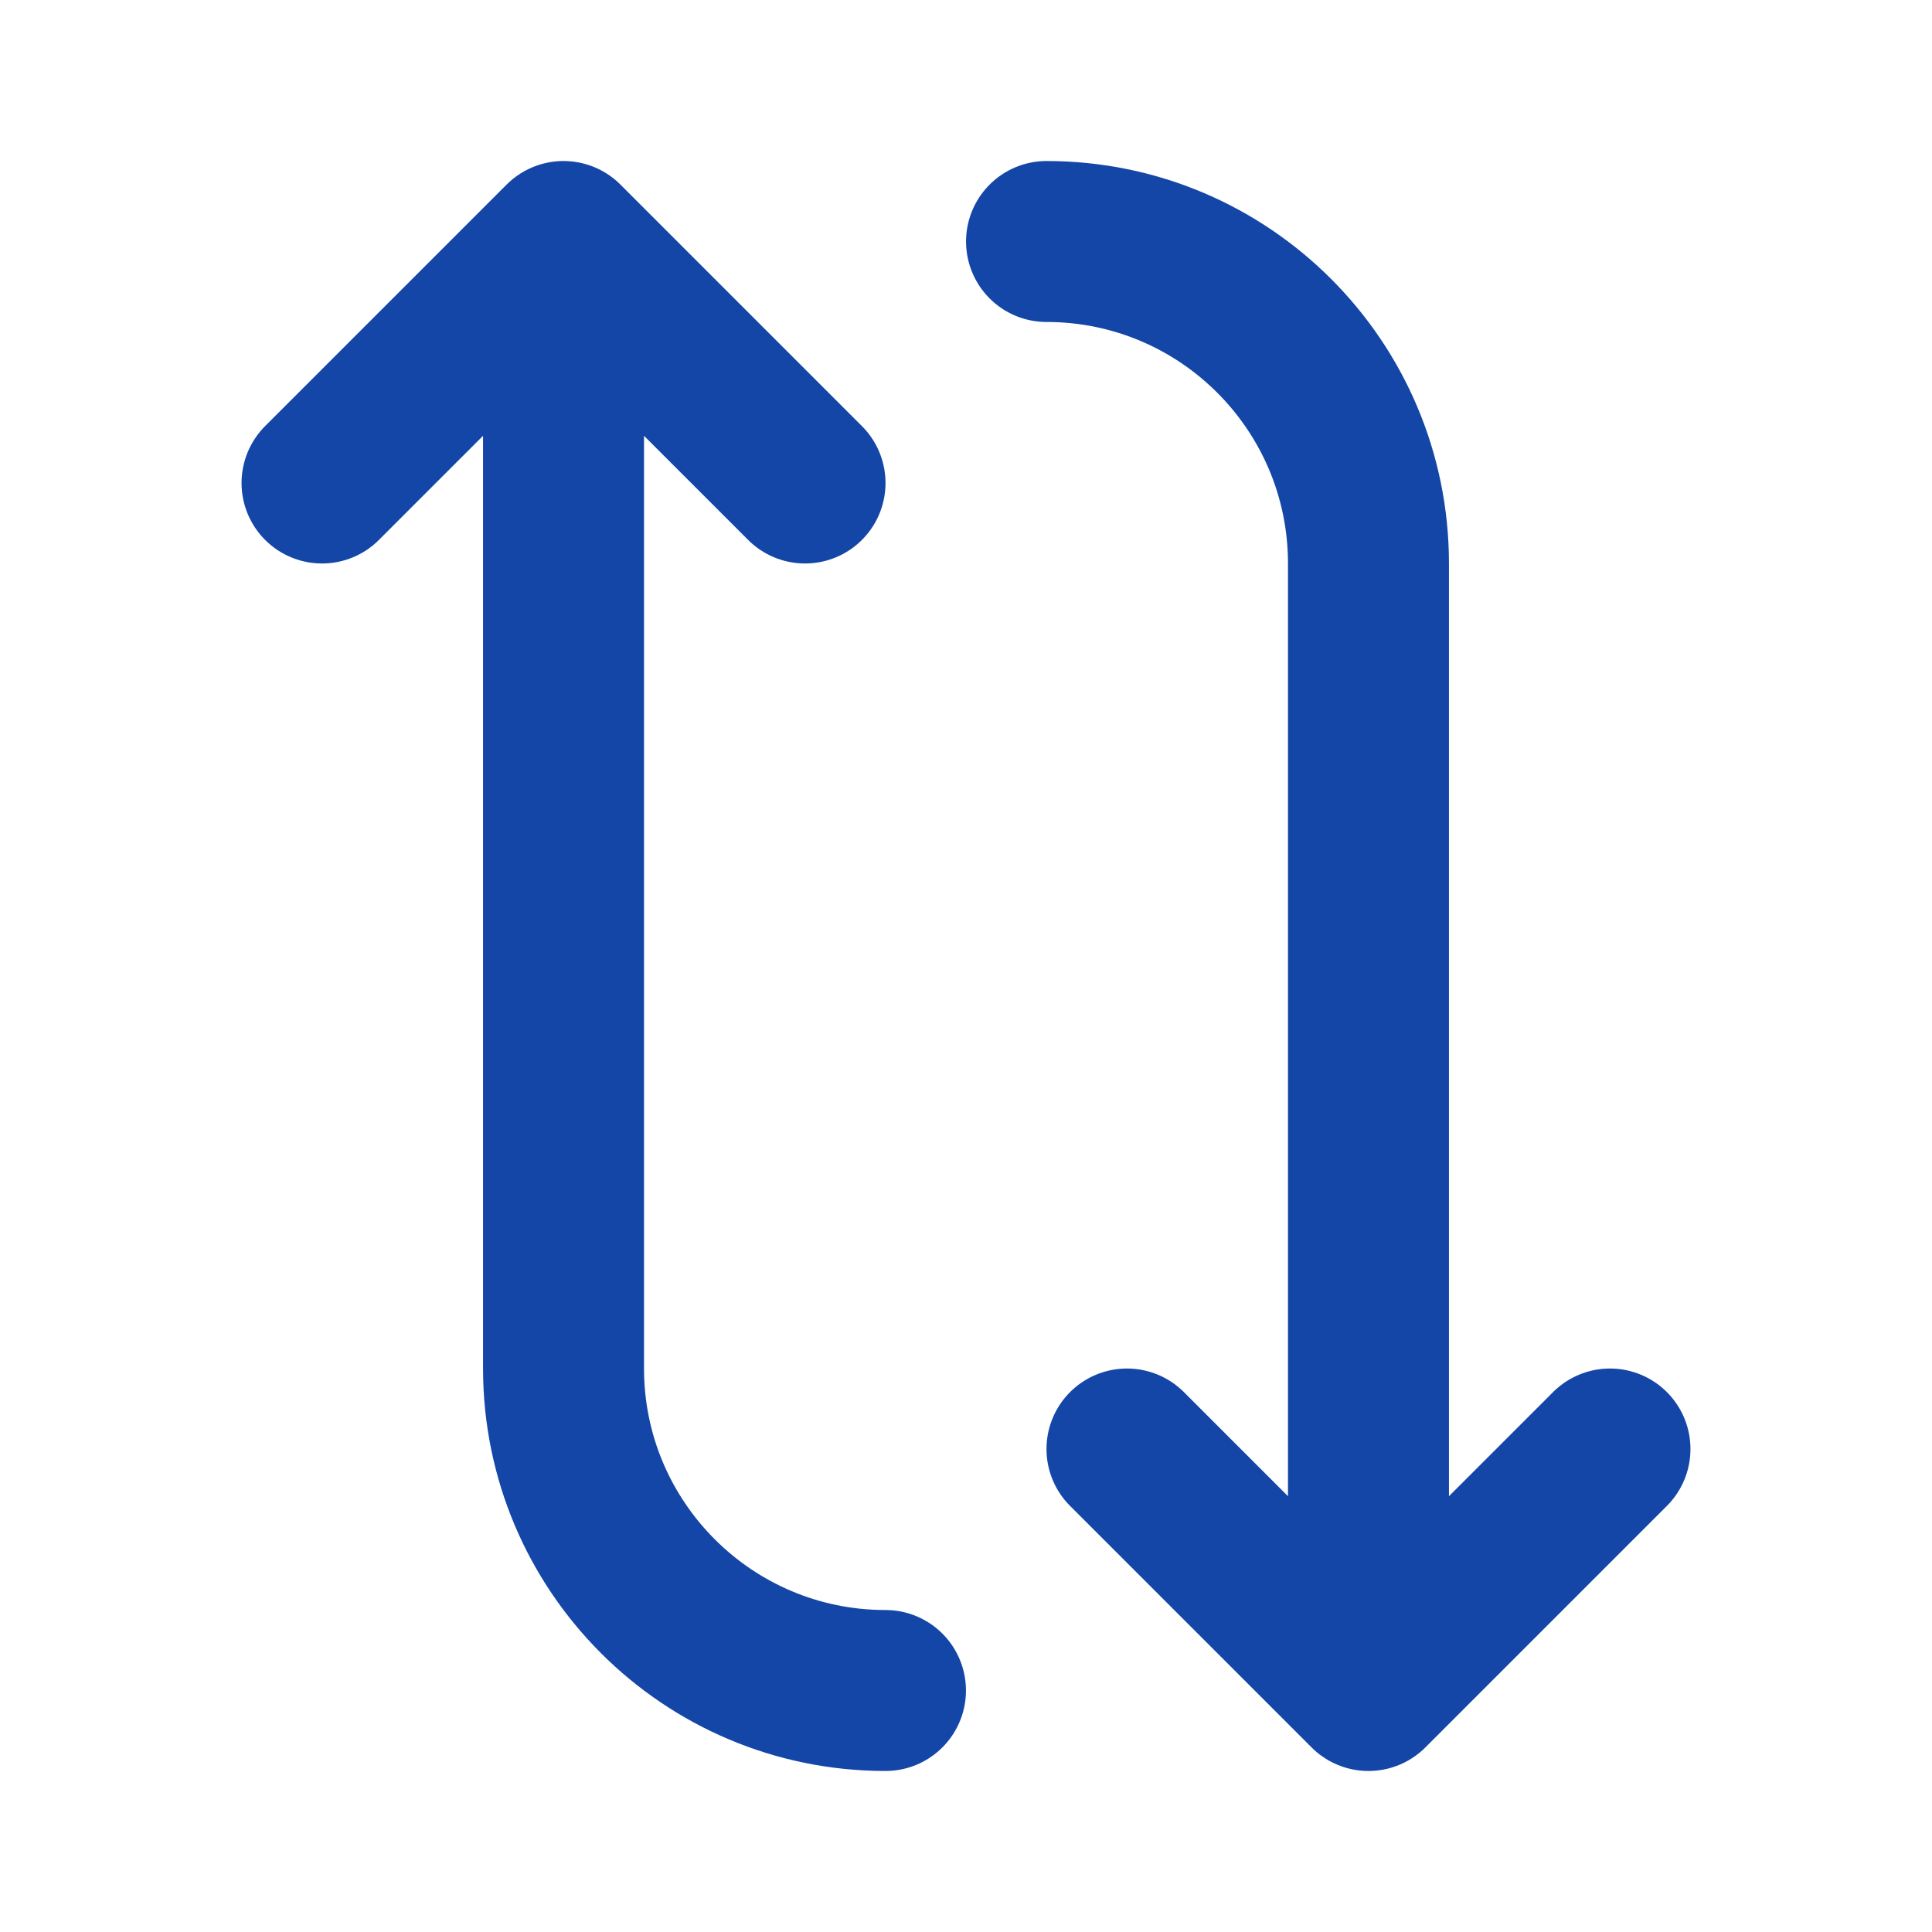
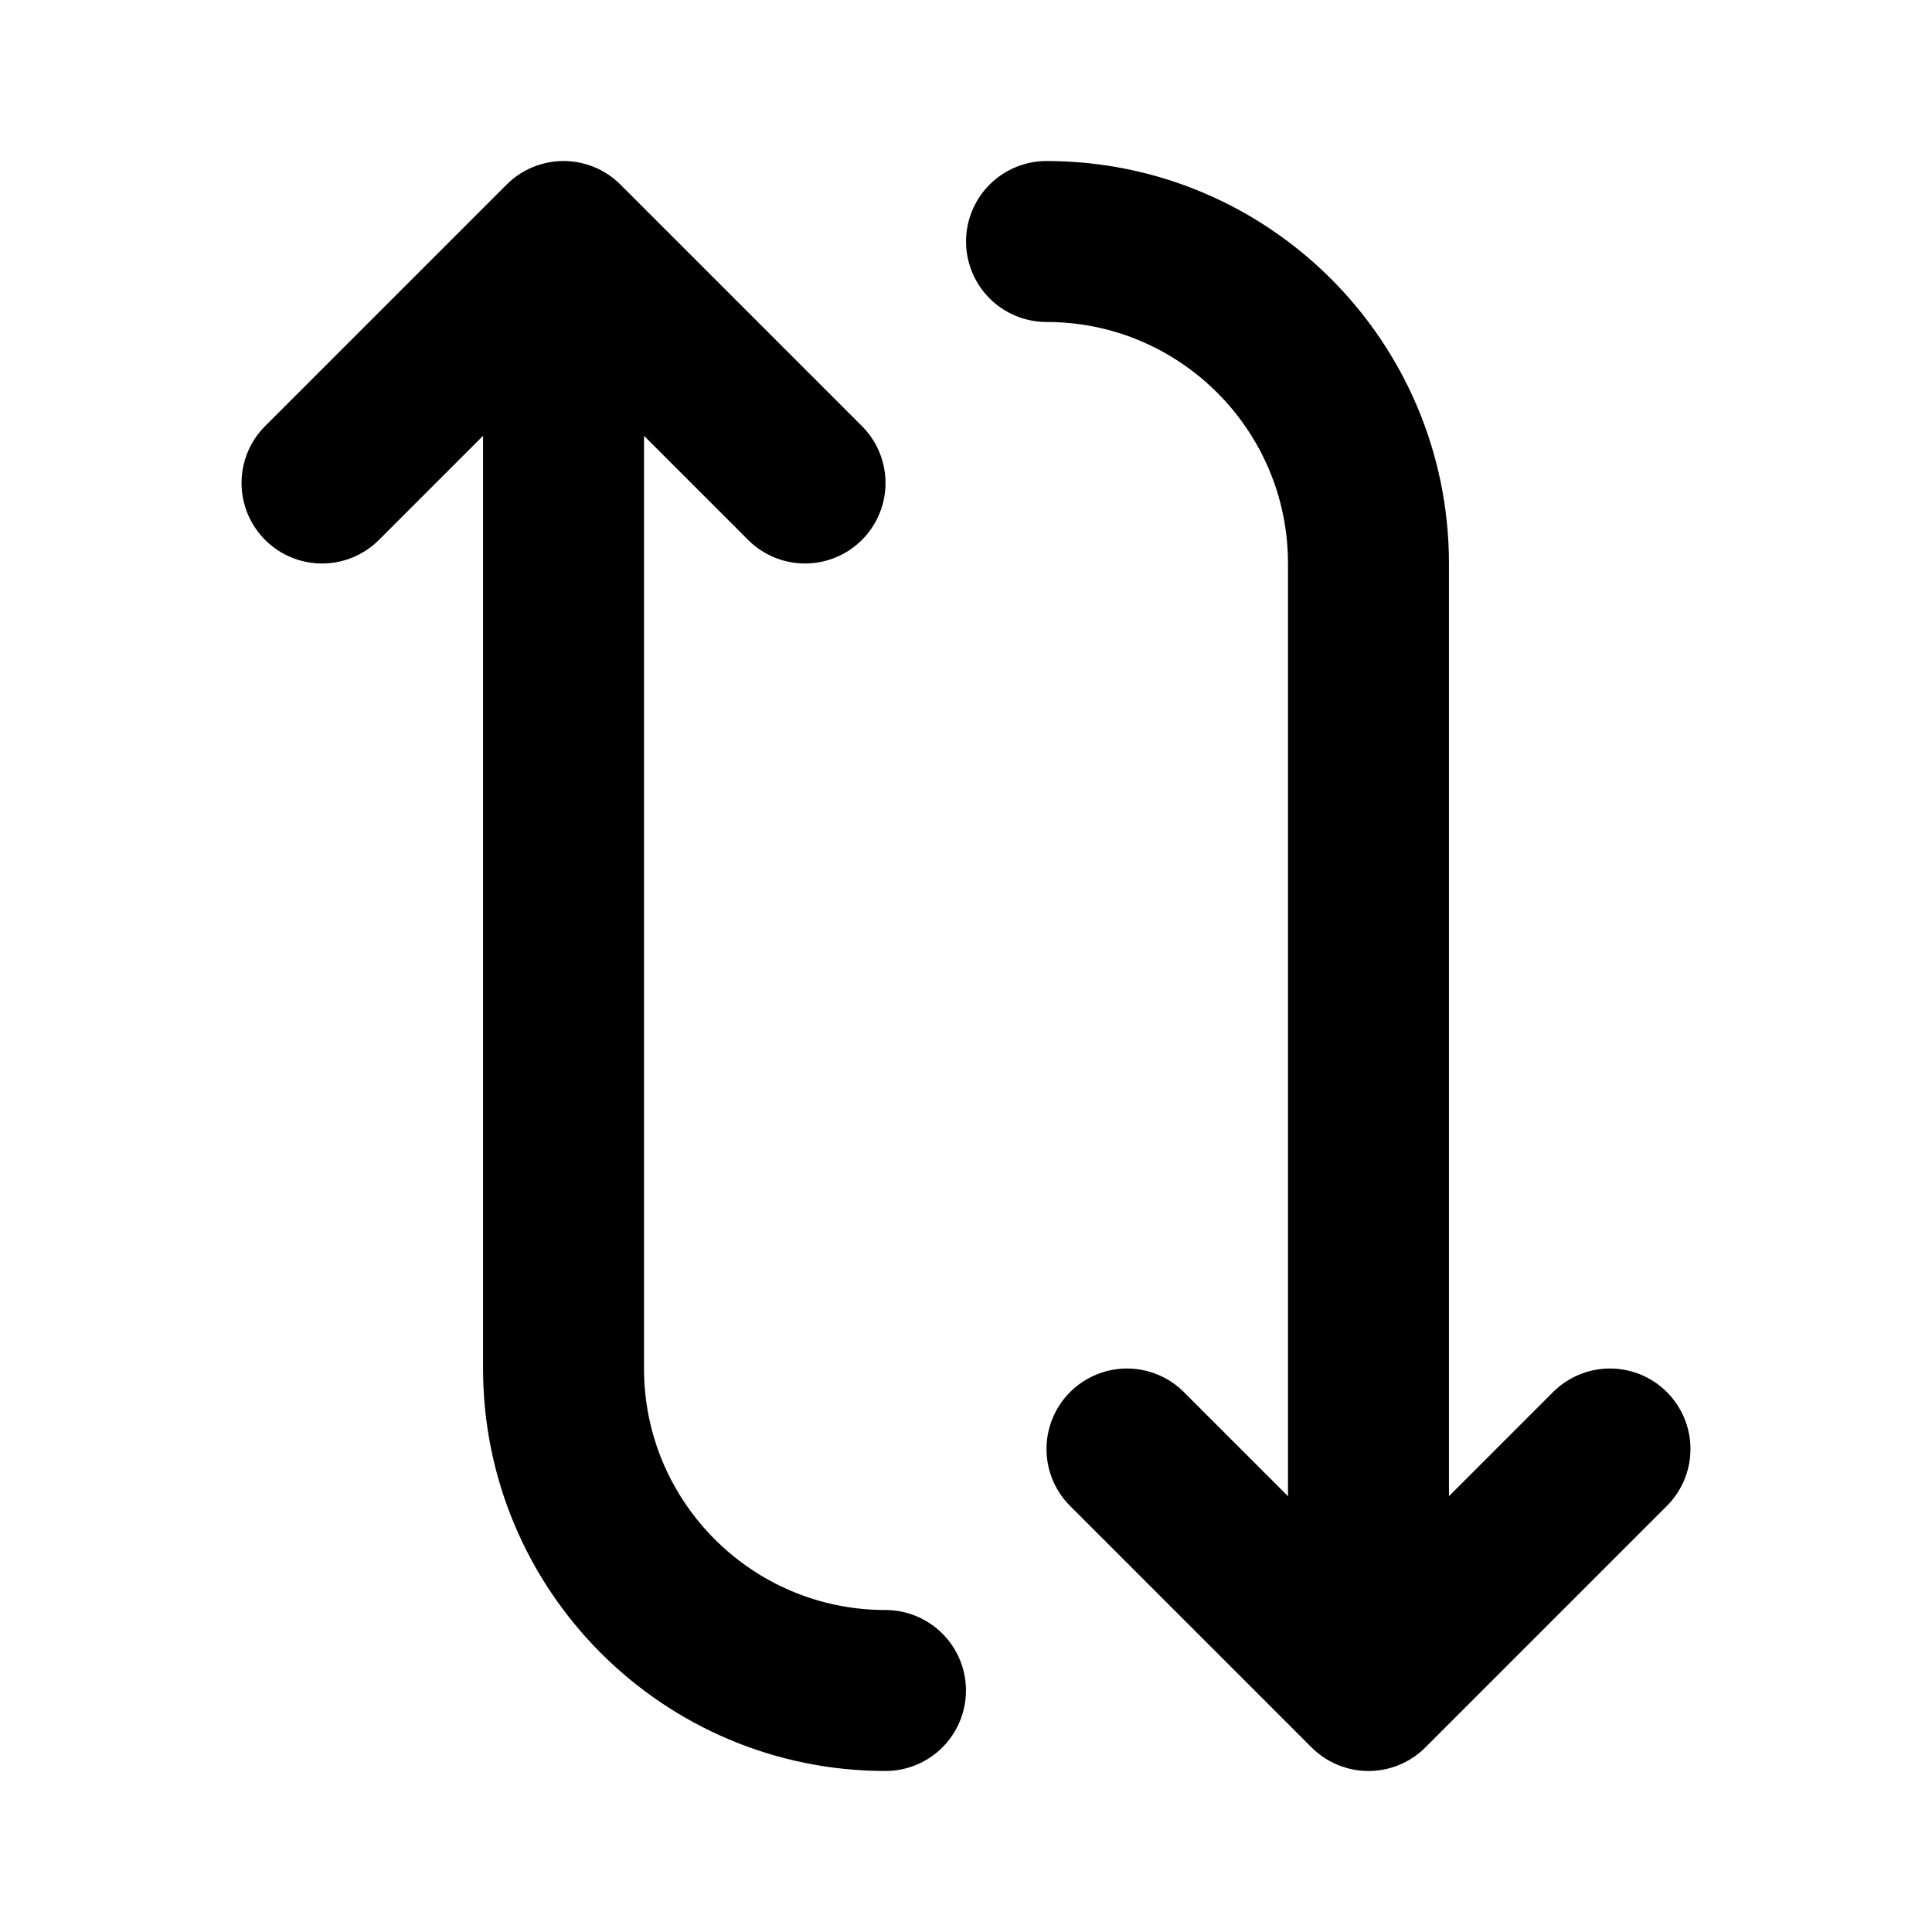
- <svg xmlns="http://www.w3.org/2000/svg" width="22" height="22" viewBox="0 0 22 22" fill="none">
-   <path d="M3.667 5.5L6.417 2.75M6.417 2.75L9.167 5.5M6.417 2.75V15.583C6.417 17.608 8.058 19.25 10.083 19.25M18.333 16.5L15.583 19.25M15.583 19.25L12.833 16.5M15.583 19.25V6.417C15.583 4.392 13.942 2.75 11.917 2.75" stroke="#1446A7" stroke-width="1.833" stroke-linecap="round" stroke-linejoin="round" />
+ <svg xmlns="http://www.w3.org/2000/svg" width="22" height="22" viewBox="0 0 22 22" fill="none" color="black">
+   <path d="M3.667 5.5L6.417 2.75M6.417 2.75L9.167 5.5M6.417 2.75V15.583C6.417 17.608 8.058 19.25 10.083 19.25M18.333 16.5L15.583 19.25M15.583 19.25L12.833 16.5M15.583 19.25V6.417C15.583 4.392 13.942 2.75 11.917 2.75" stroke="currentColor" stroke-width="1.833" stroke-linecap="round" stroke-linejoin="round" />
</svg>
